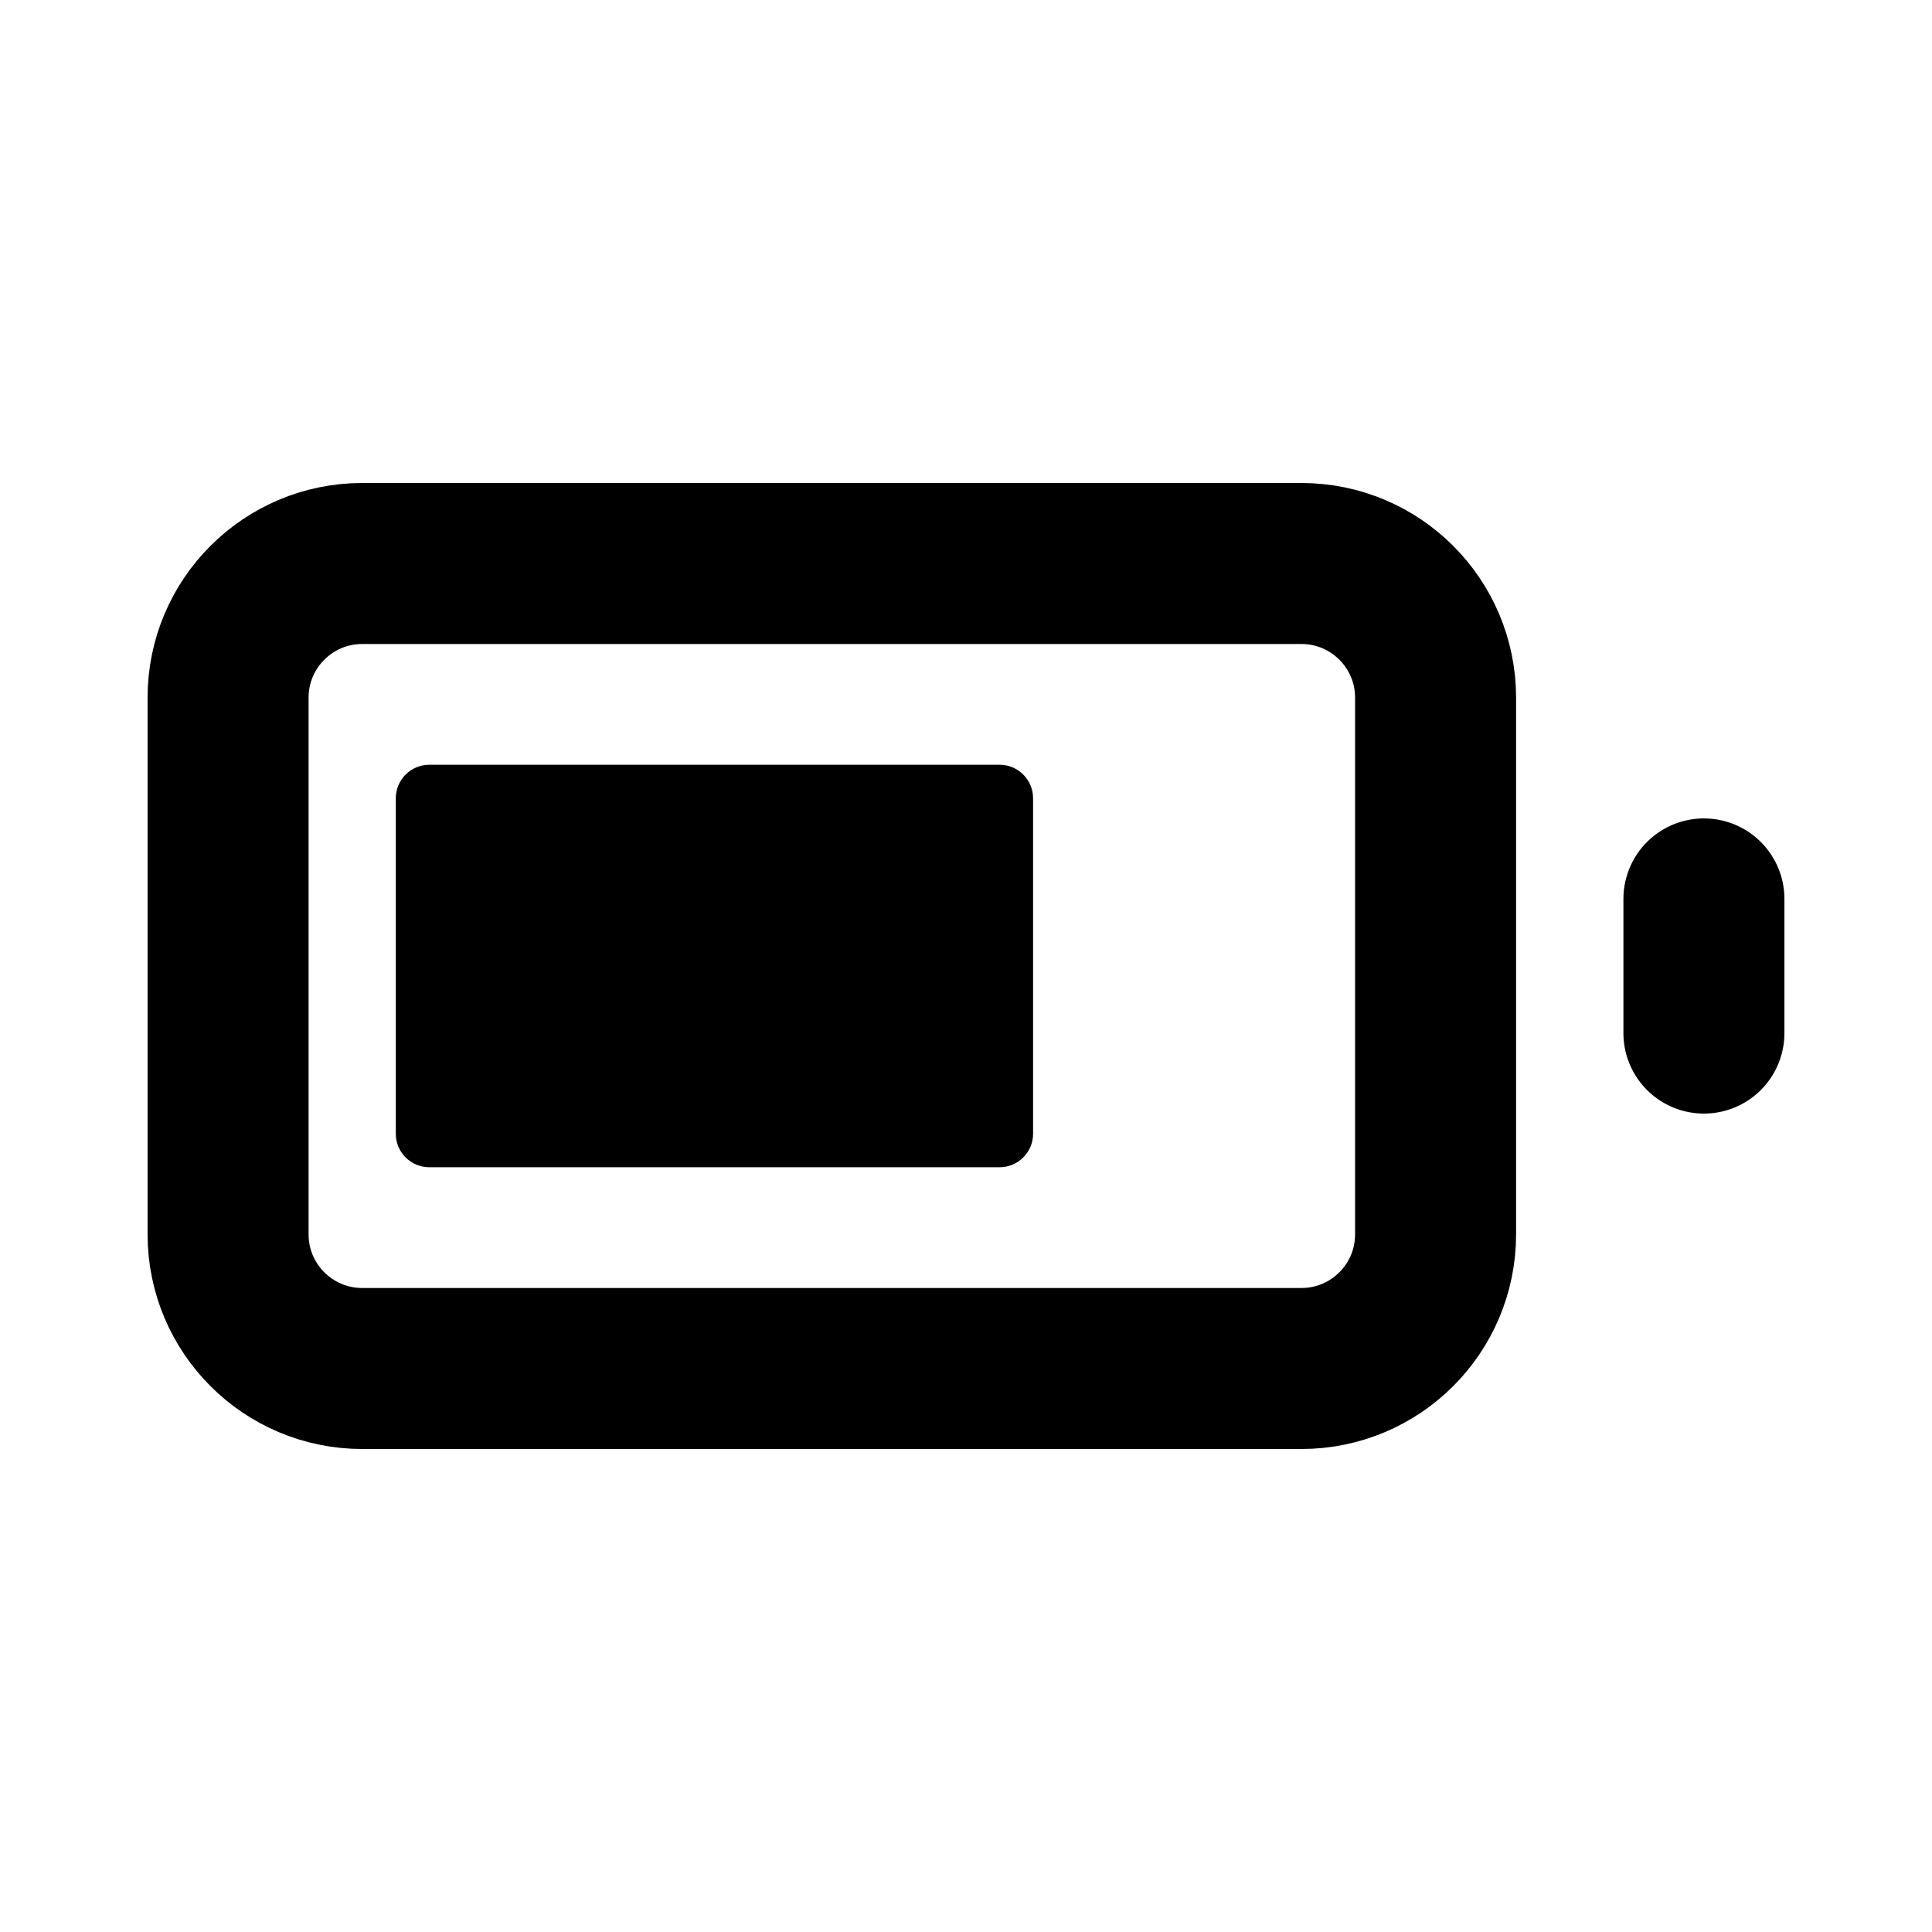
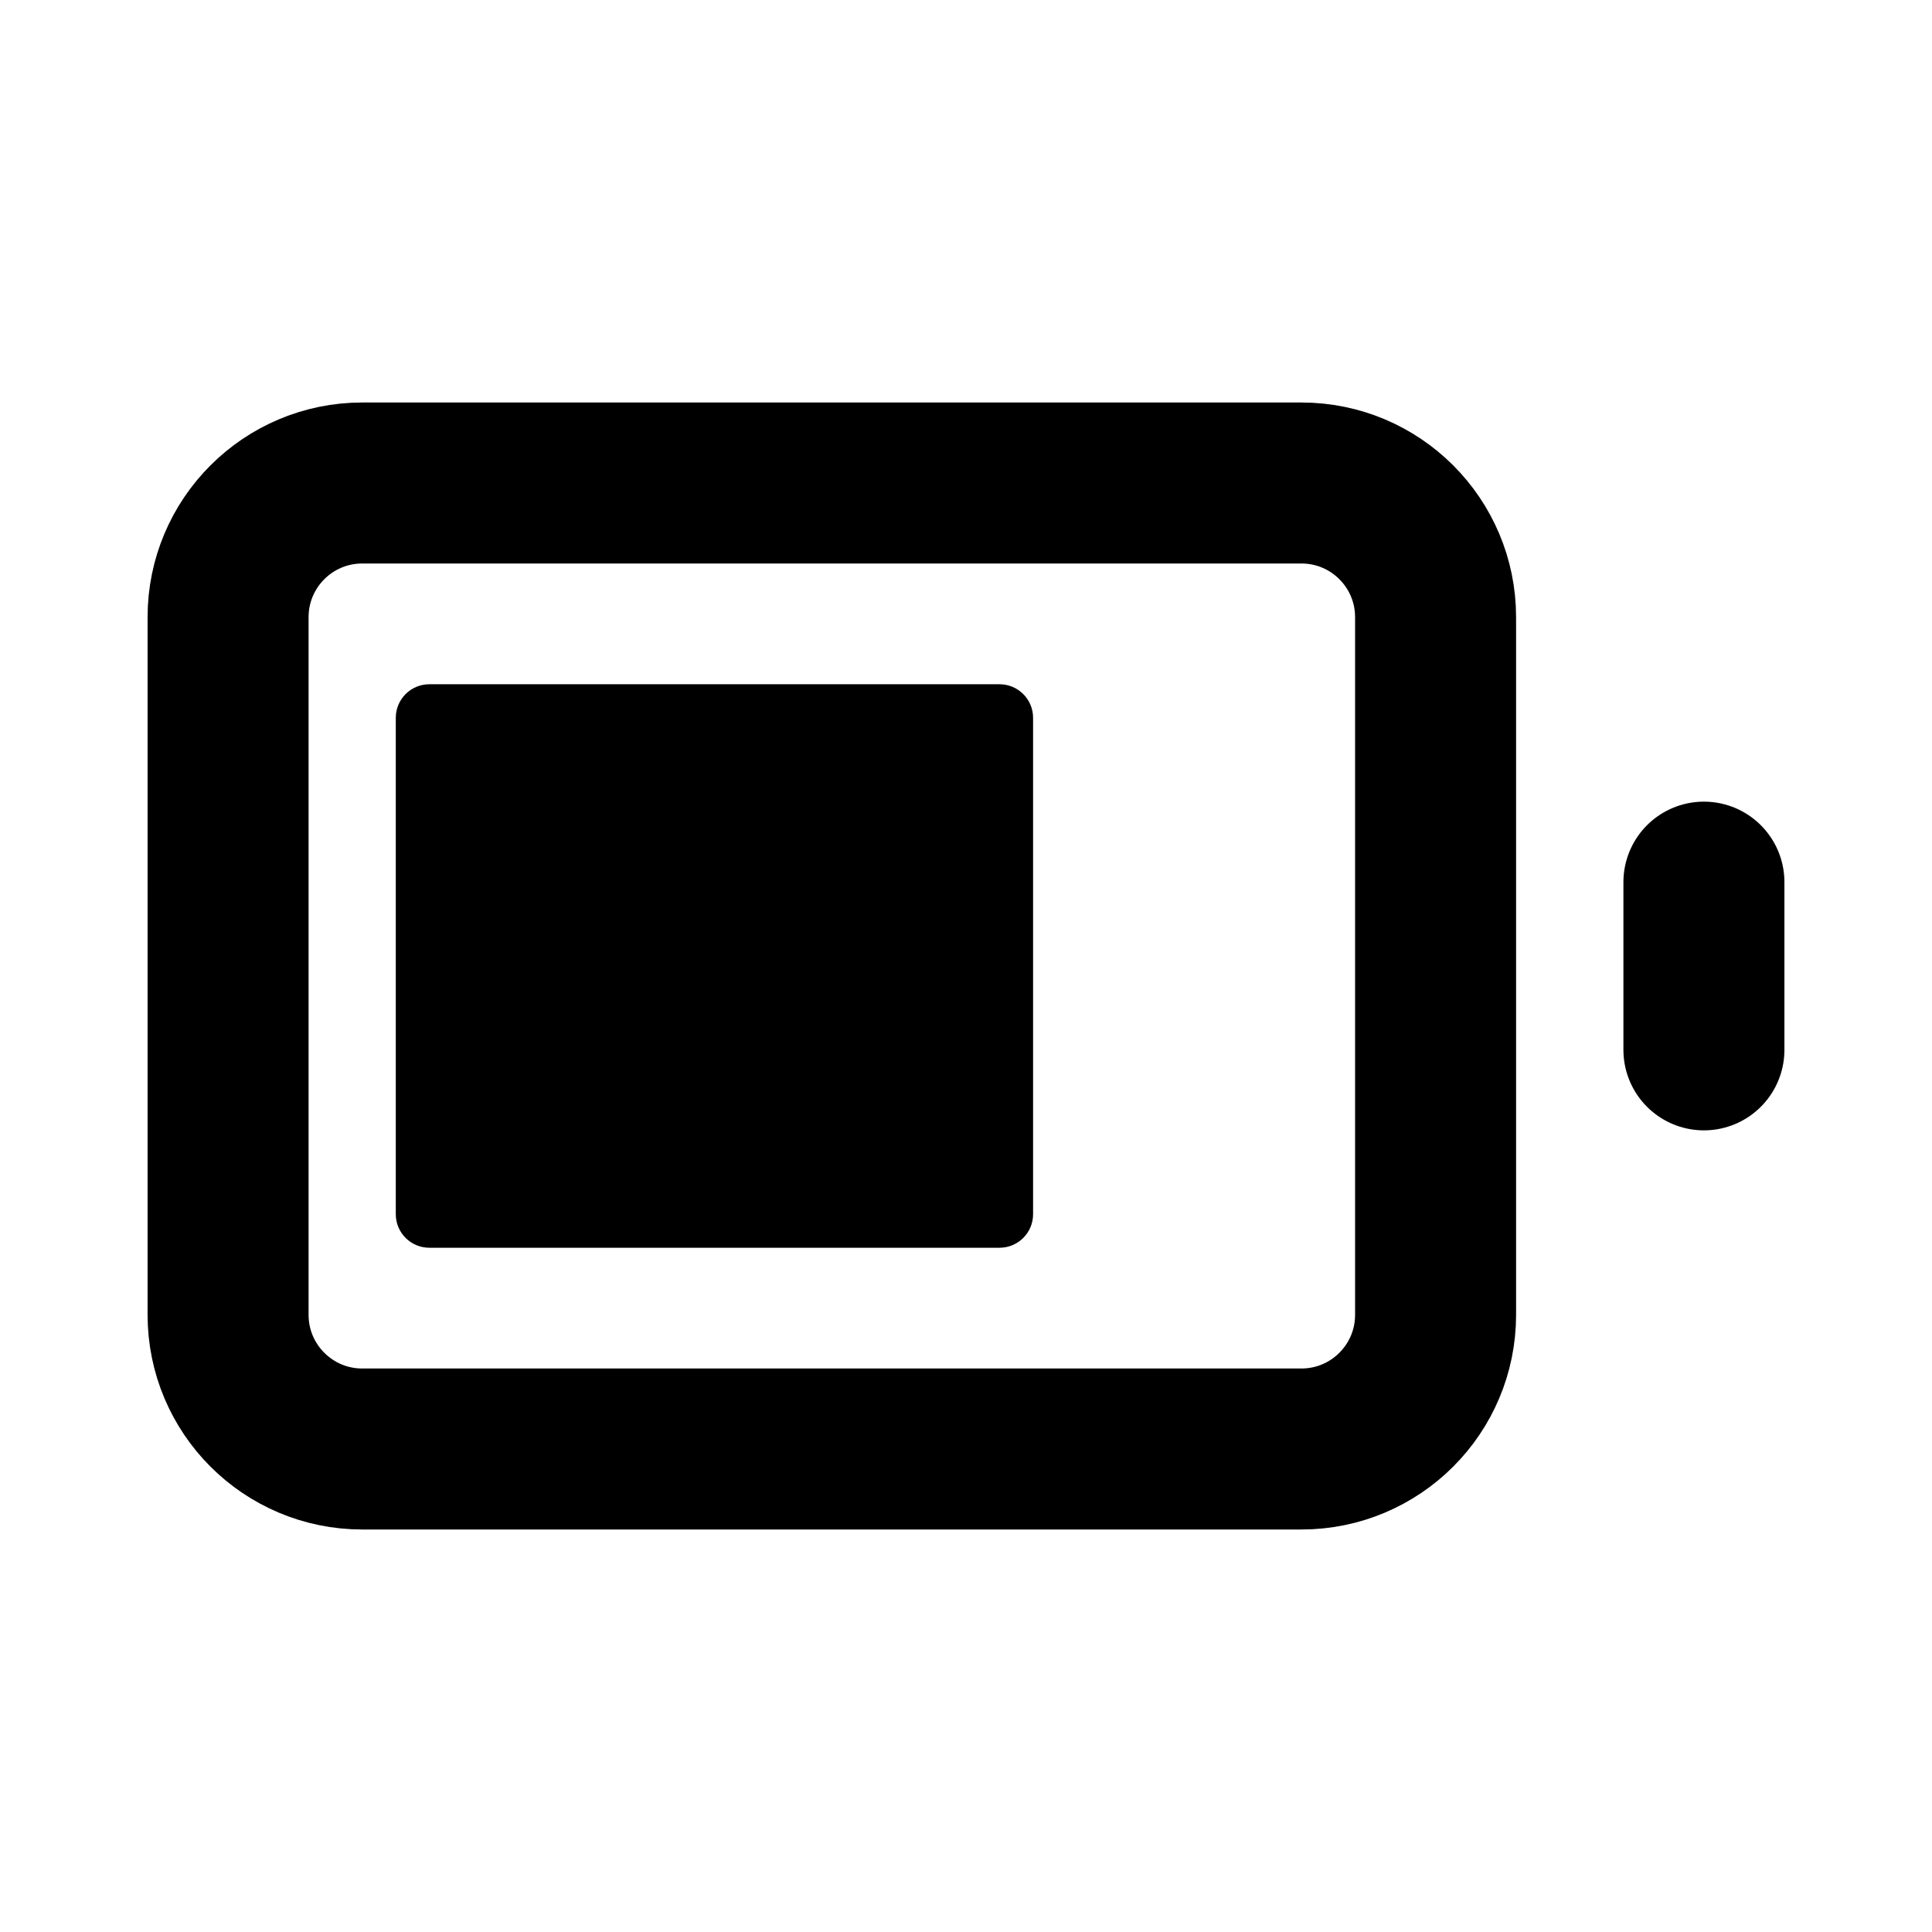
<svg xmlns="http://www.w3.org/2000/svg" width="24px" height="24px" viewBox="0 0 24 24" fill="none" stroke="#000000" stroke-width="2" stroke-linecap="round" stroke-linejoin="round">
  <g transform="translate(12 12) scale(0.833333) translate(-12 -12)" stroke-width="2.4">
-     <rect x="1" y="6" width="18" height="12" rx="2" />
-     <path d="M23 13v-2" />
-     <rect x="3.5" y="9" width="9.5" height="6" rx="0.5" fill="#000000" stroke="none" />
+     <rect x="1" y="4.8" width="18" height="14.4" rx="2" />
+     <path d="M23 13.25v-2.5" />
+     <rect x="3.5" y="7.8" width="9.5" height="8.4" rx="0.5" fill="#000000" stroke="none" />
  </g>
</svg>
